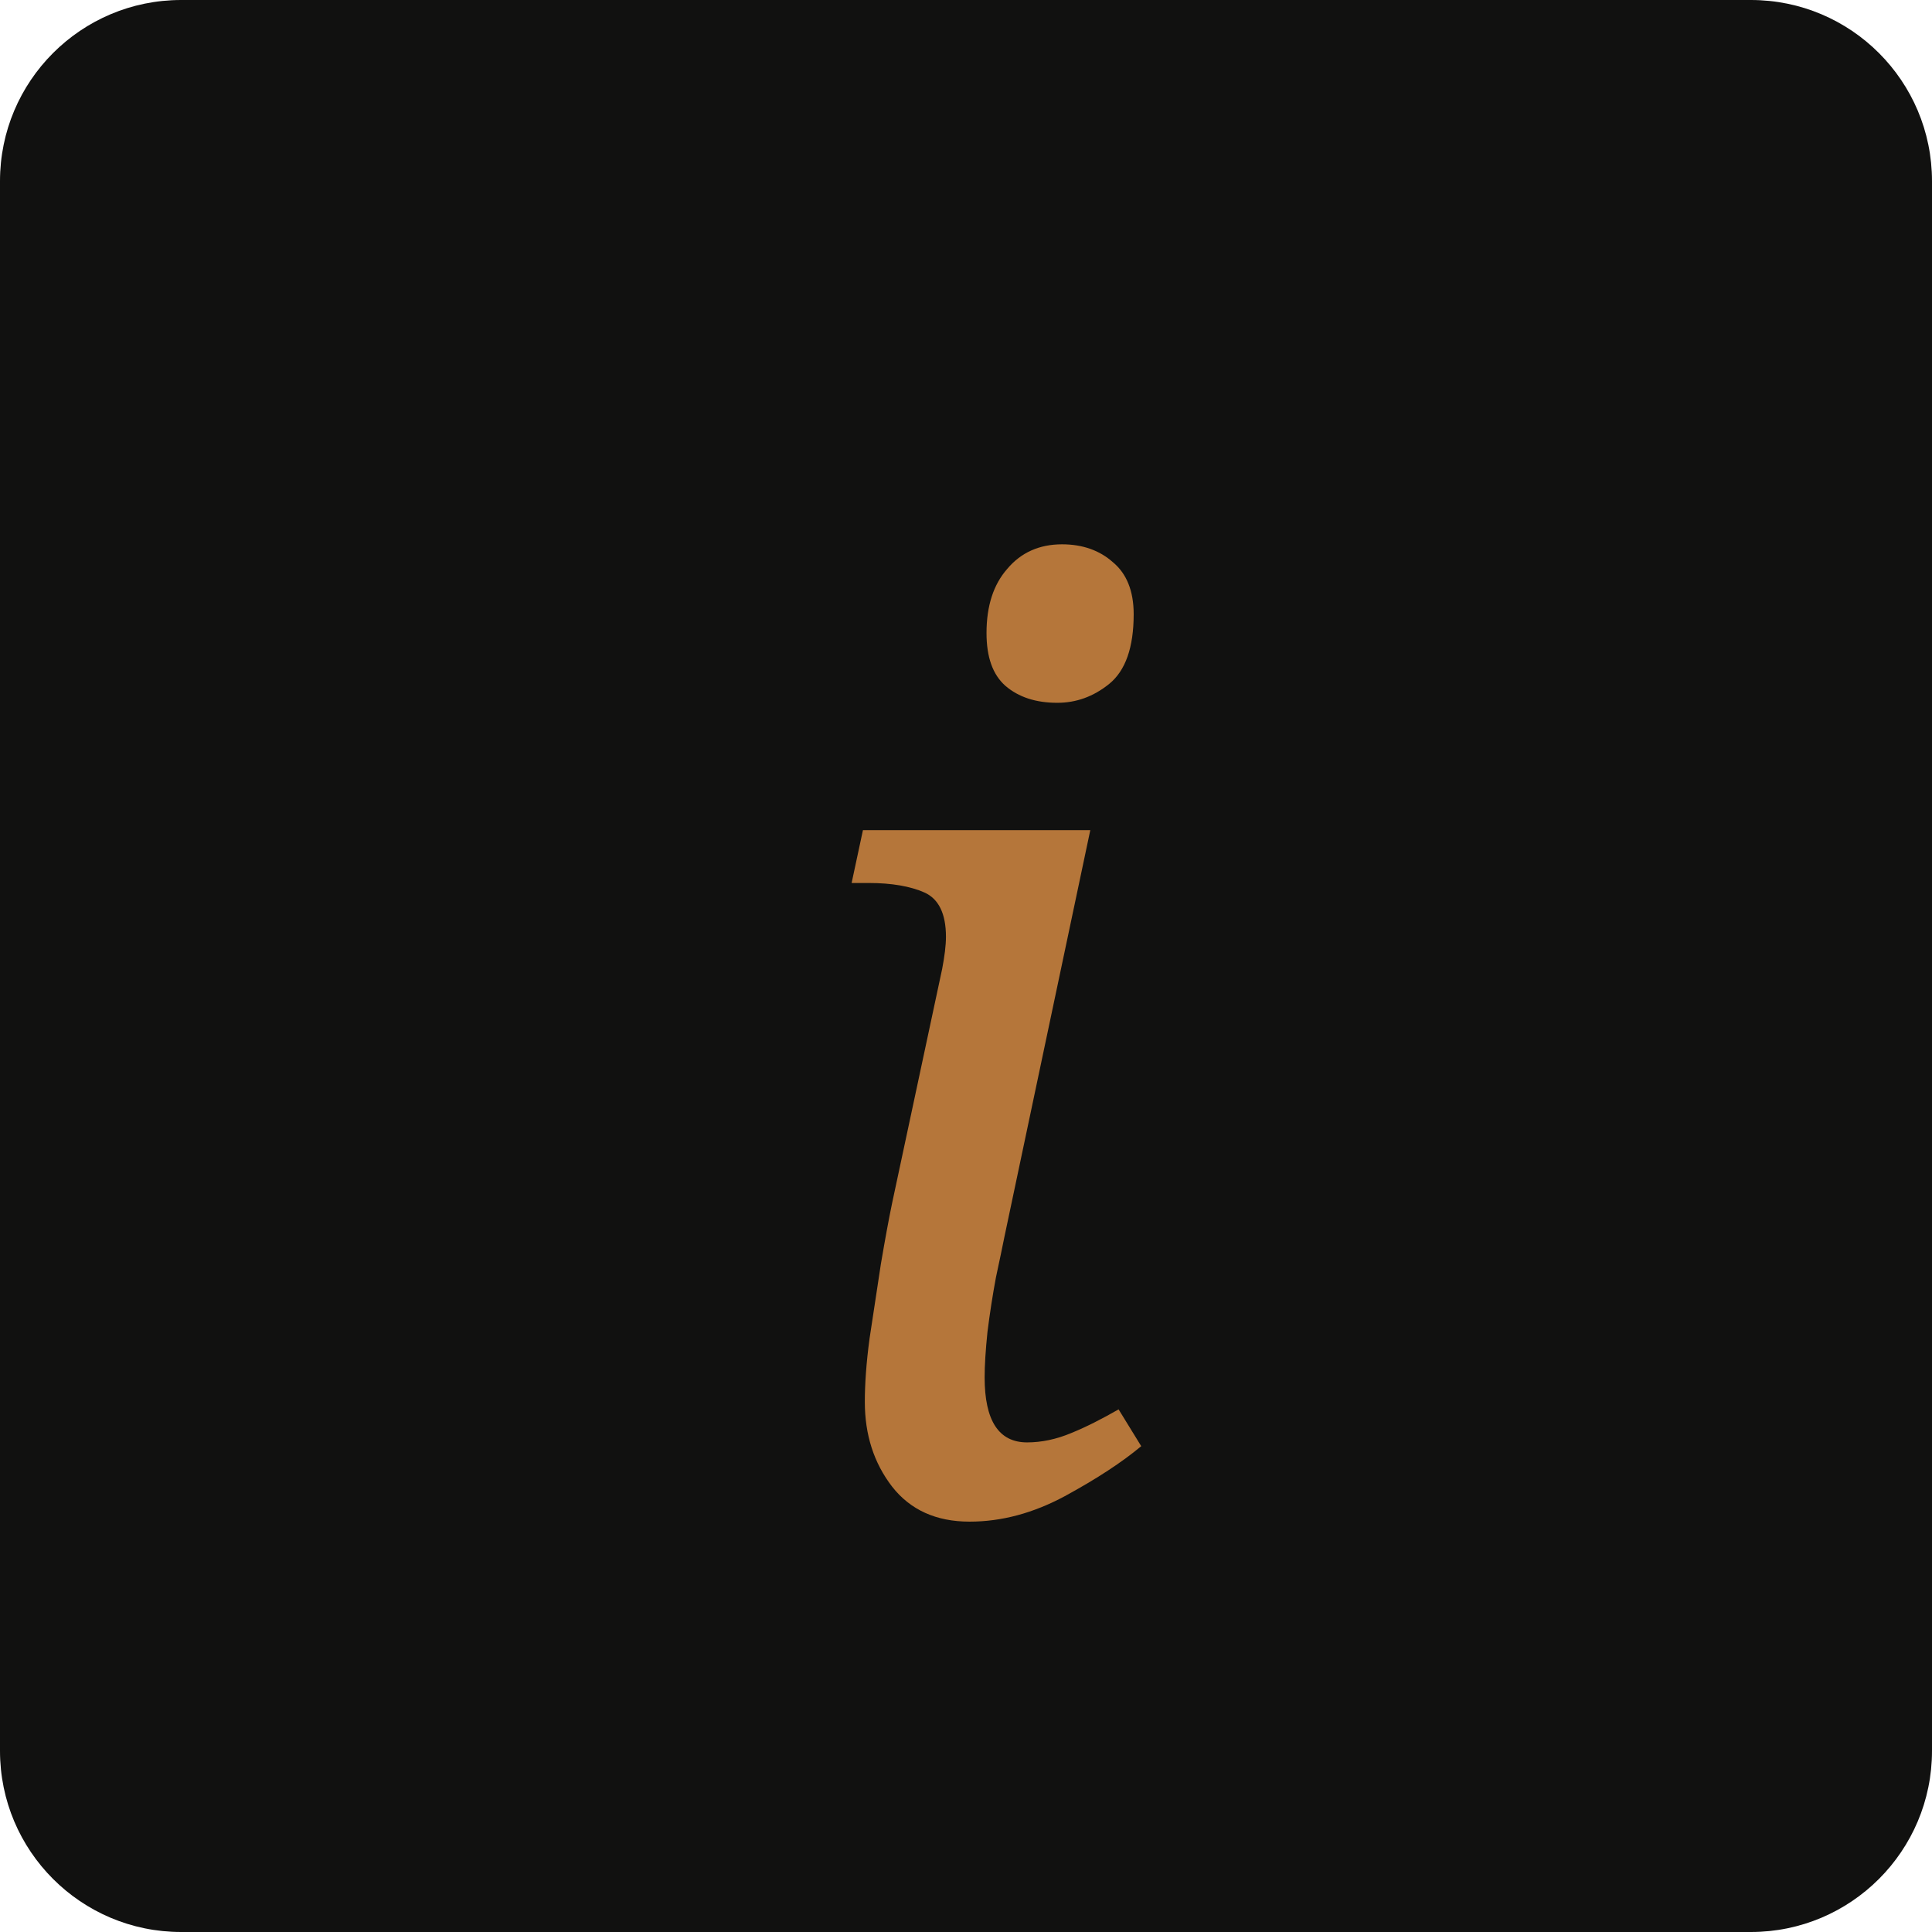
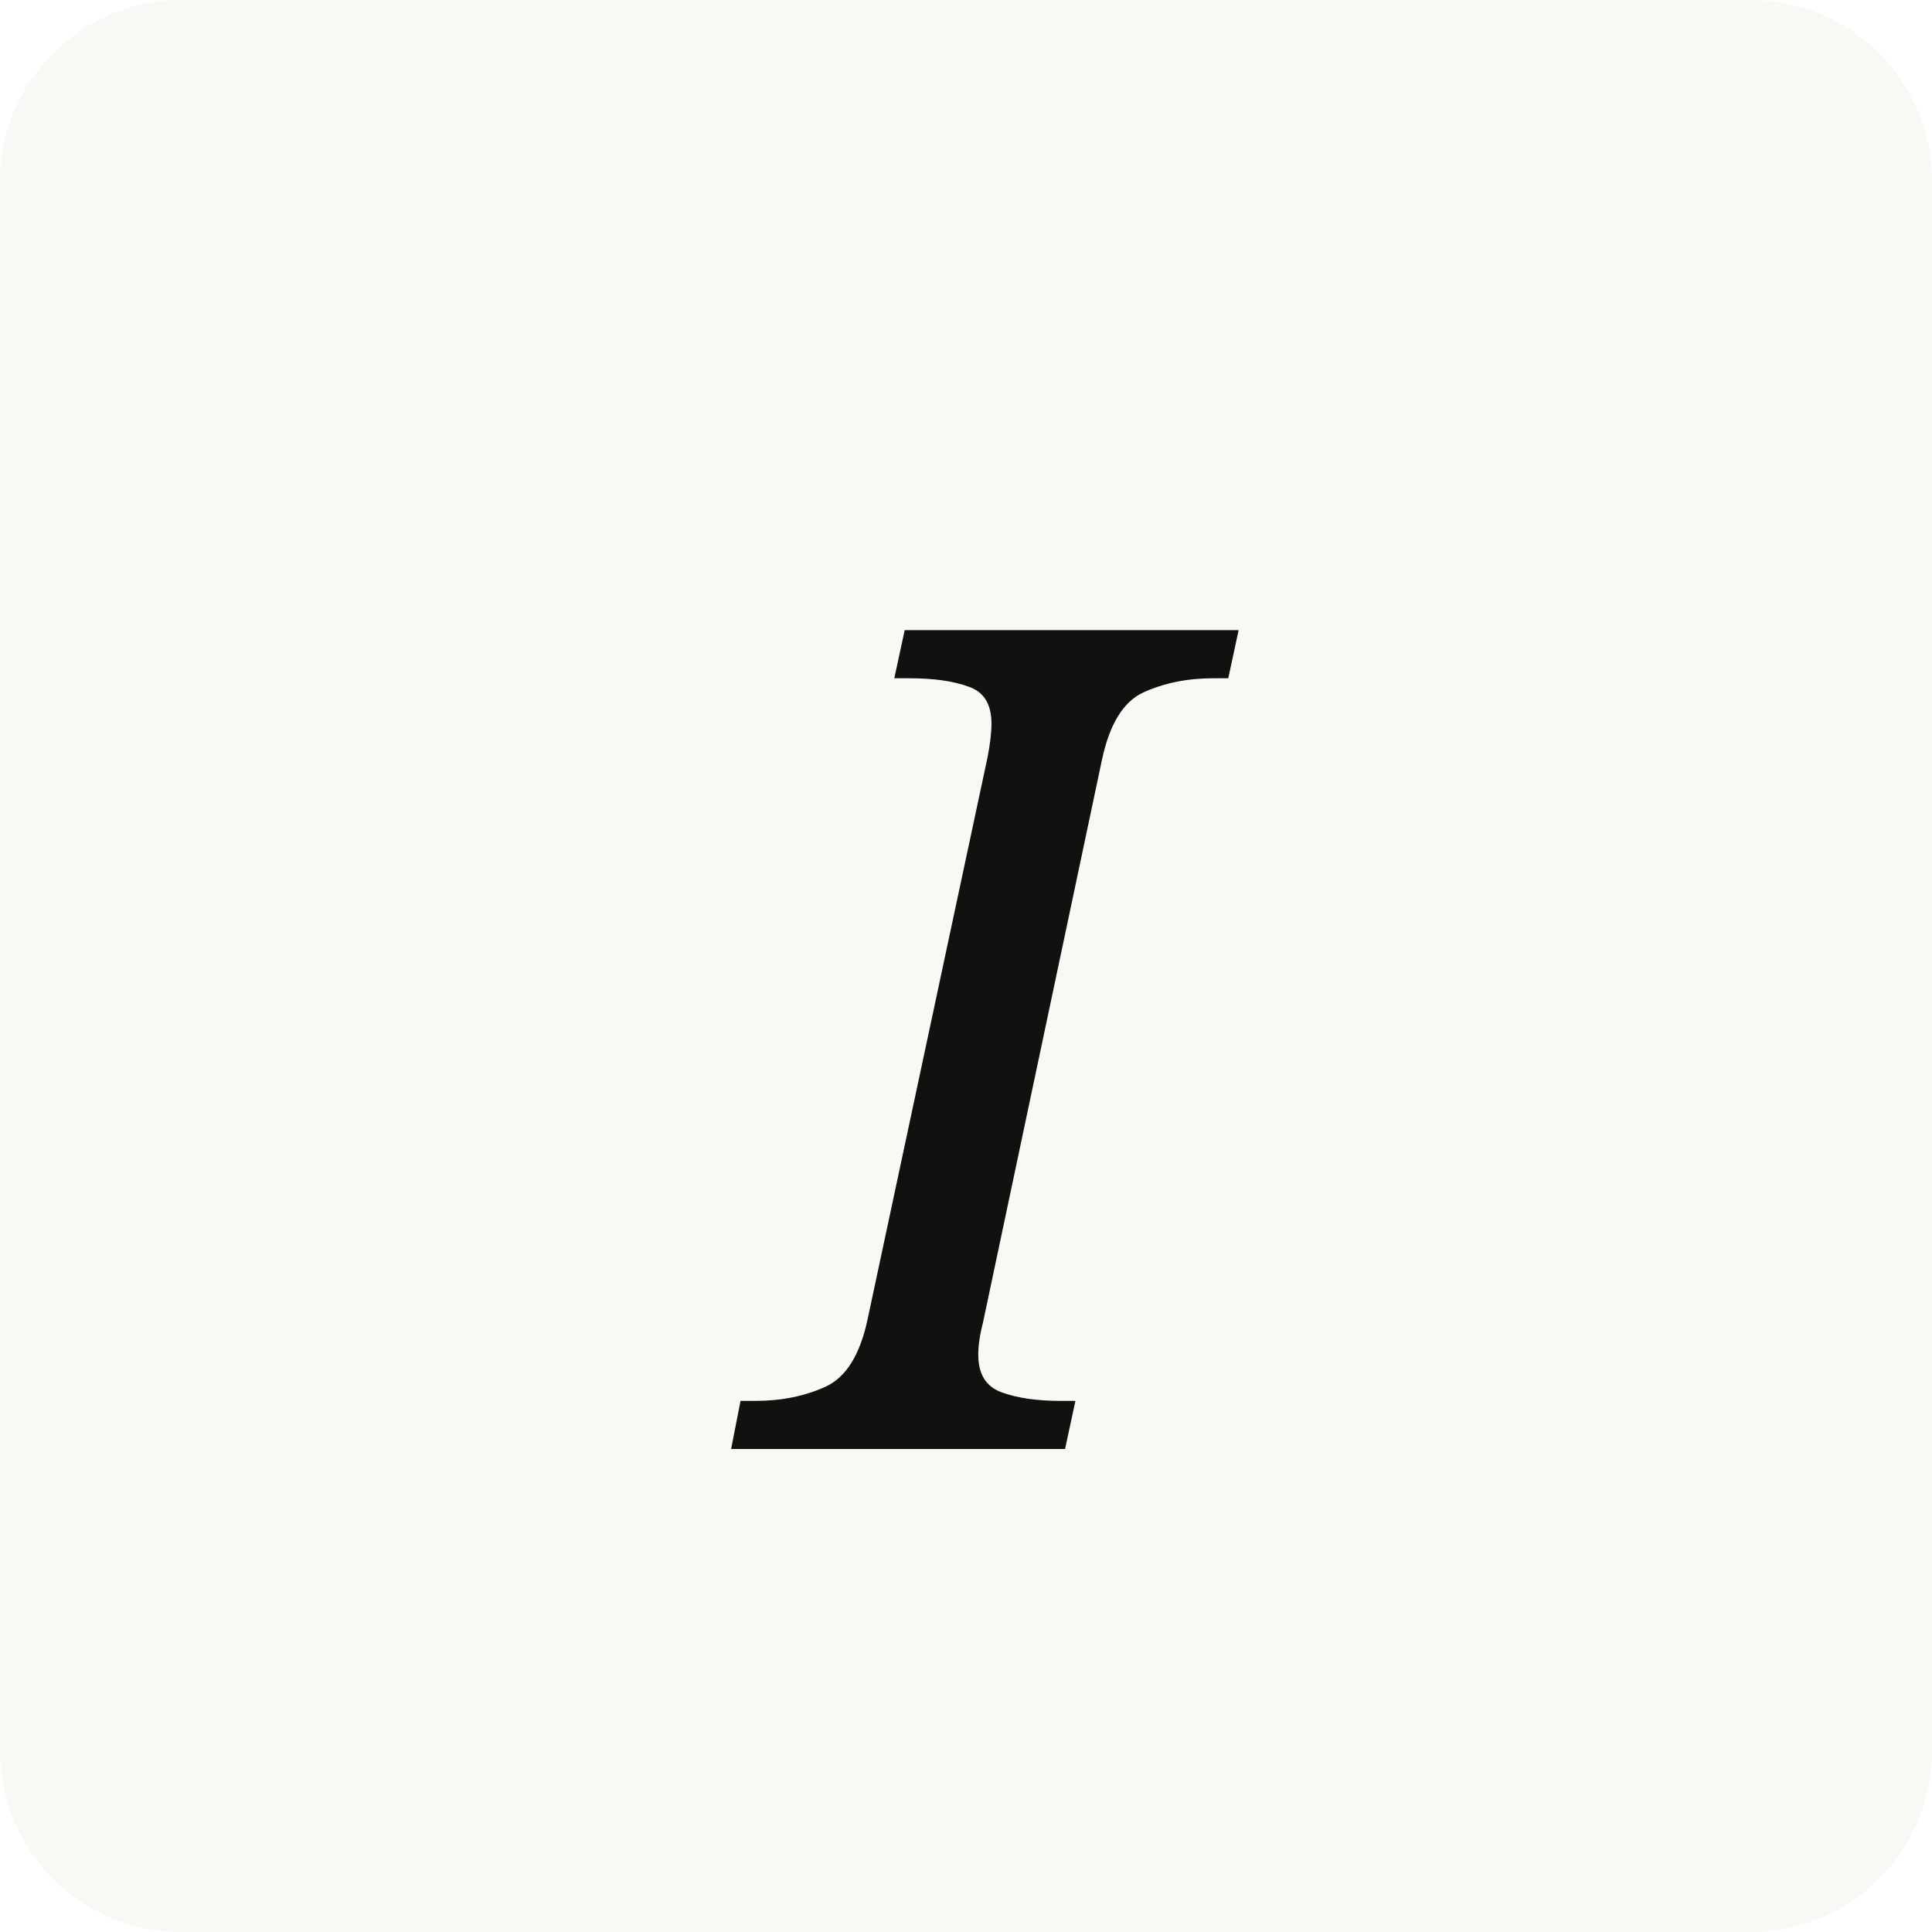
<svg xmlns="http://www.w3.org/2000/svg" viewBox="0 0 32 32">
-   <rect width="32" height="32" fill="#111110" rx="3" />
-   <text x="16" y="25" font-family="Georgia, serif" font-size="21" font-style="italic" font-weight="400" fill="#B5763A" text-anchor="middle">i</text>
+   <rect width="32" height="32" fill="#F9F8F5" rx="3" />
+   <text x="16" y="24" font-family="Georgia, serif" font-size="19" font-style="italic" font-weight="400" fill="#111110" text-anchor="middle">I</text>
</svg>
